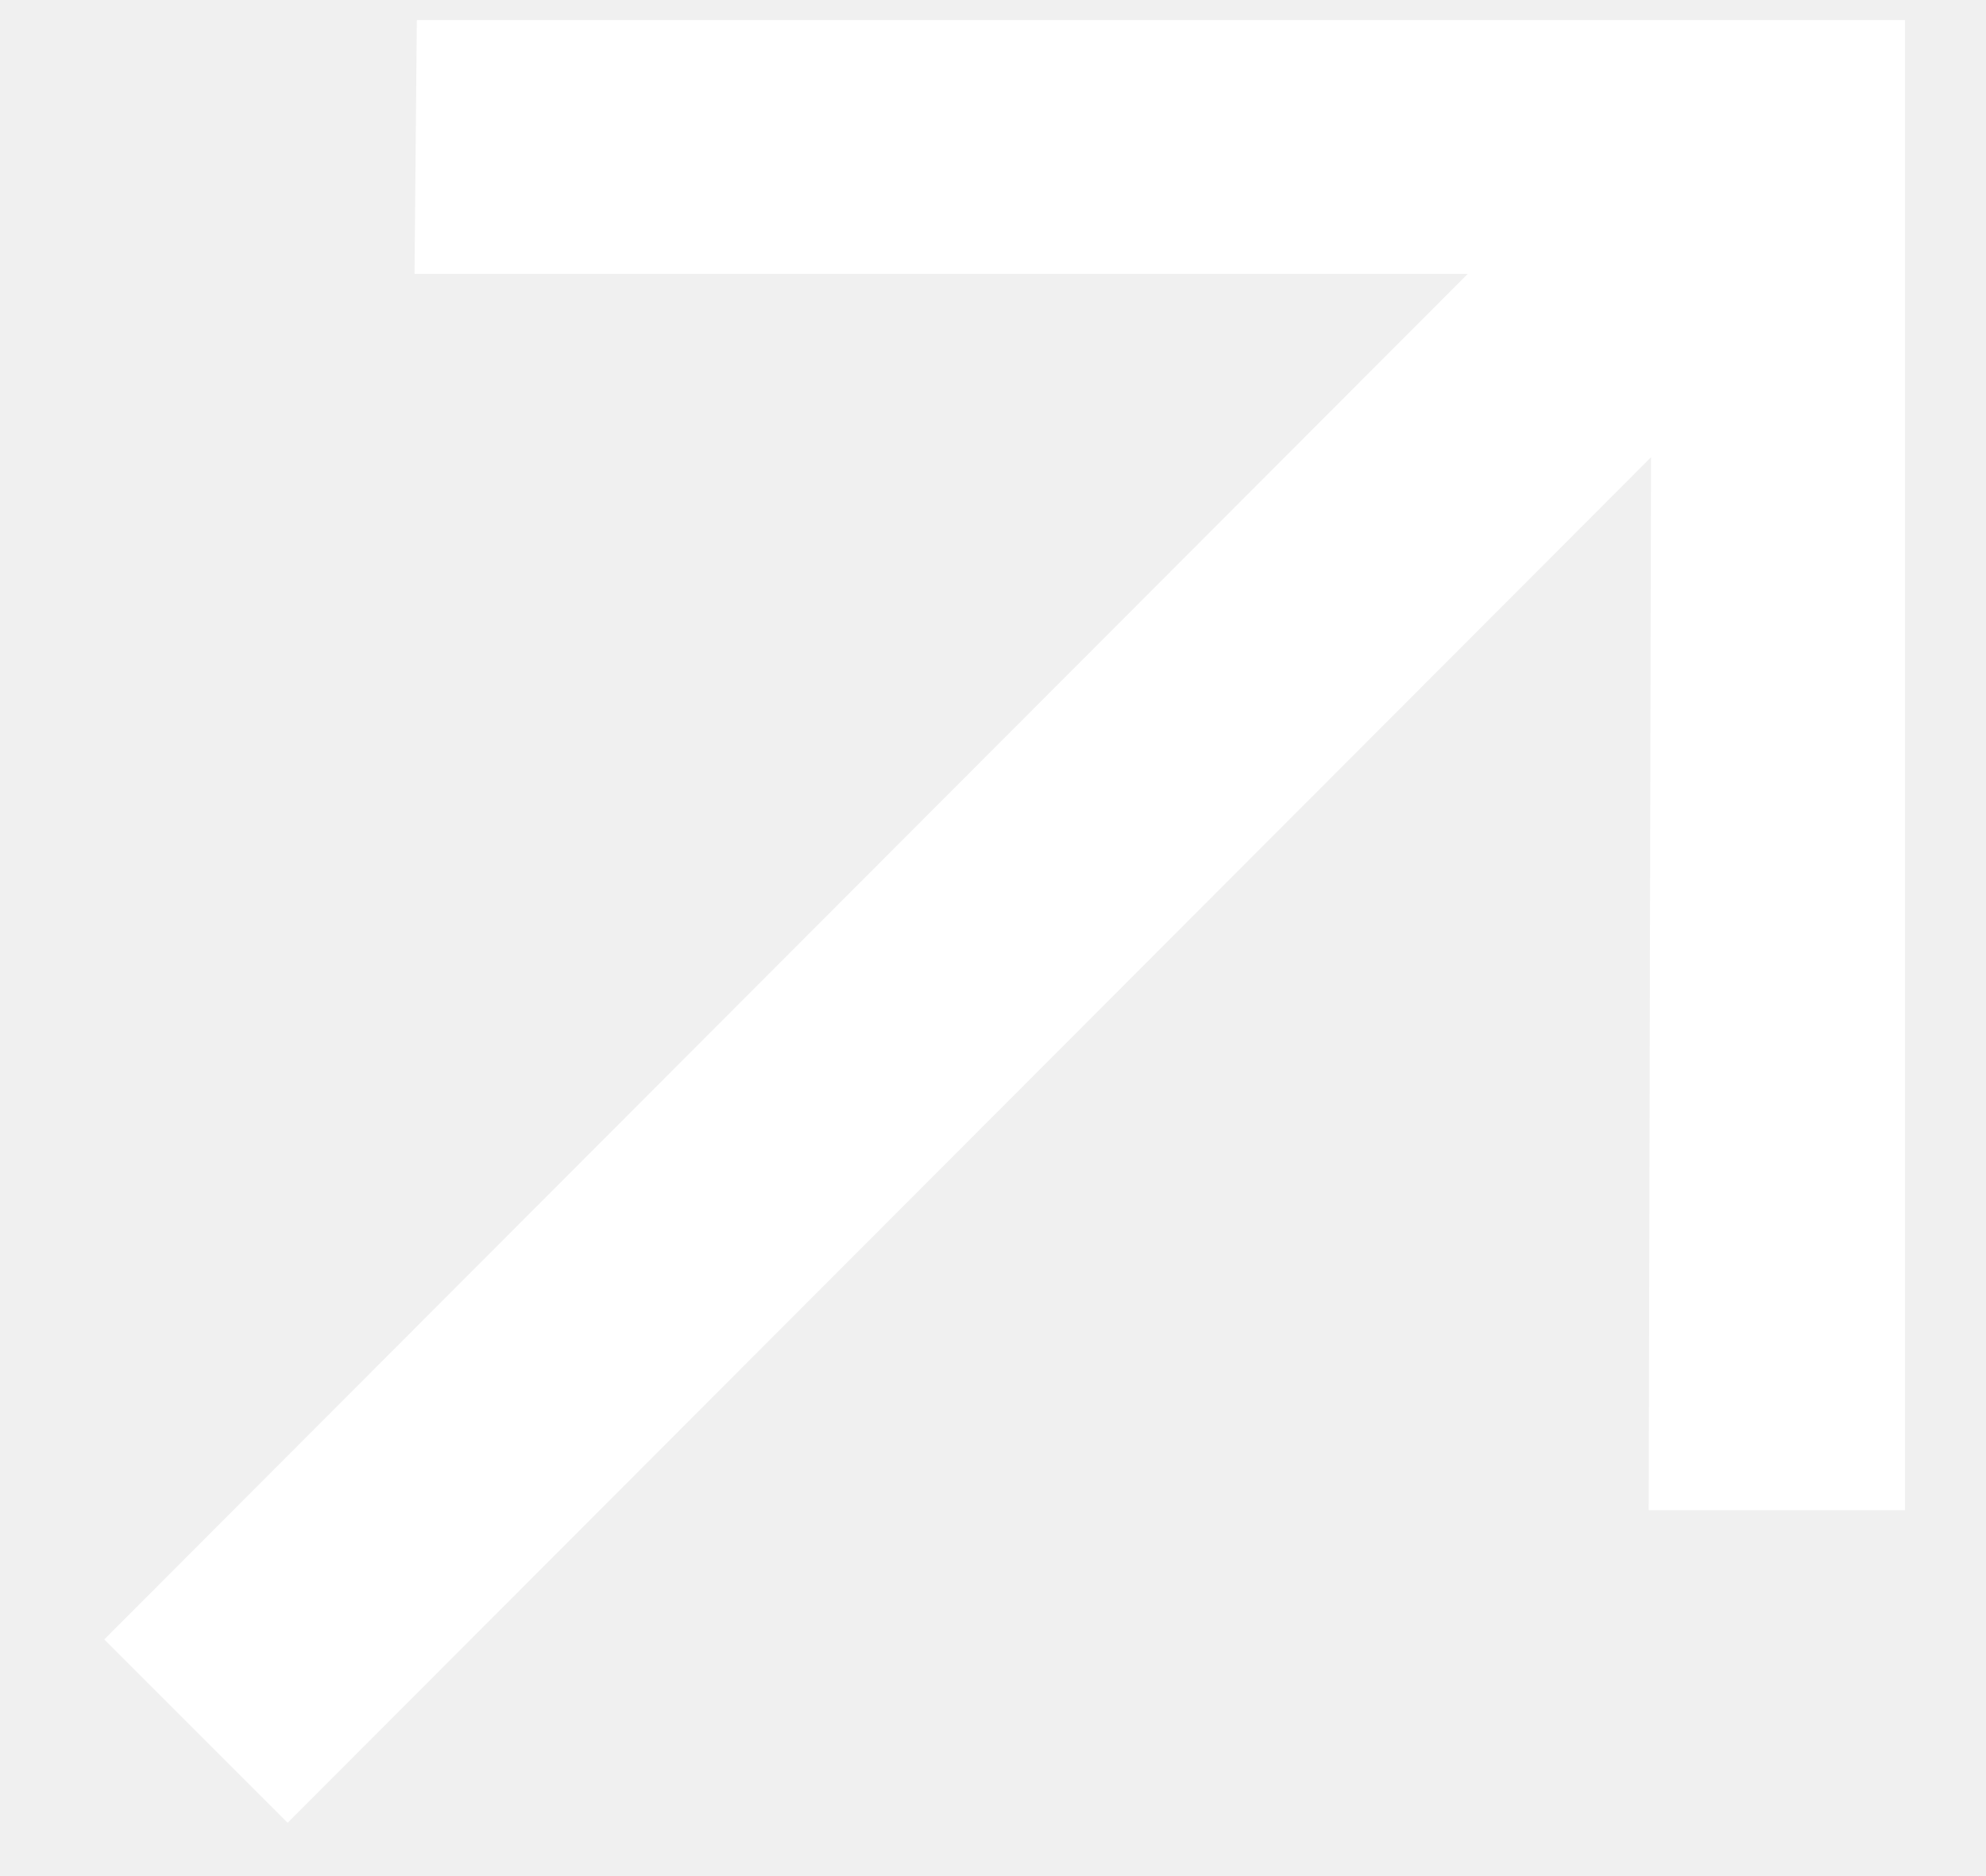
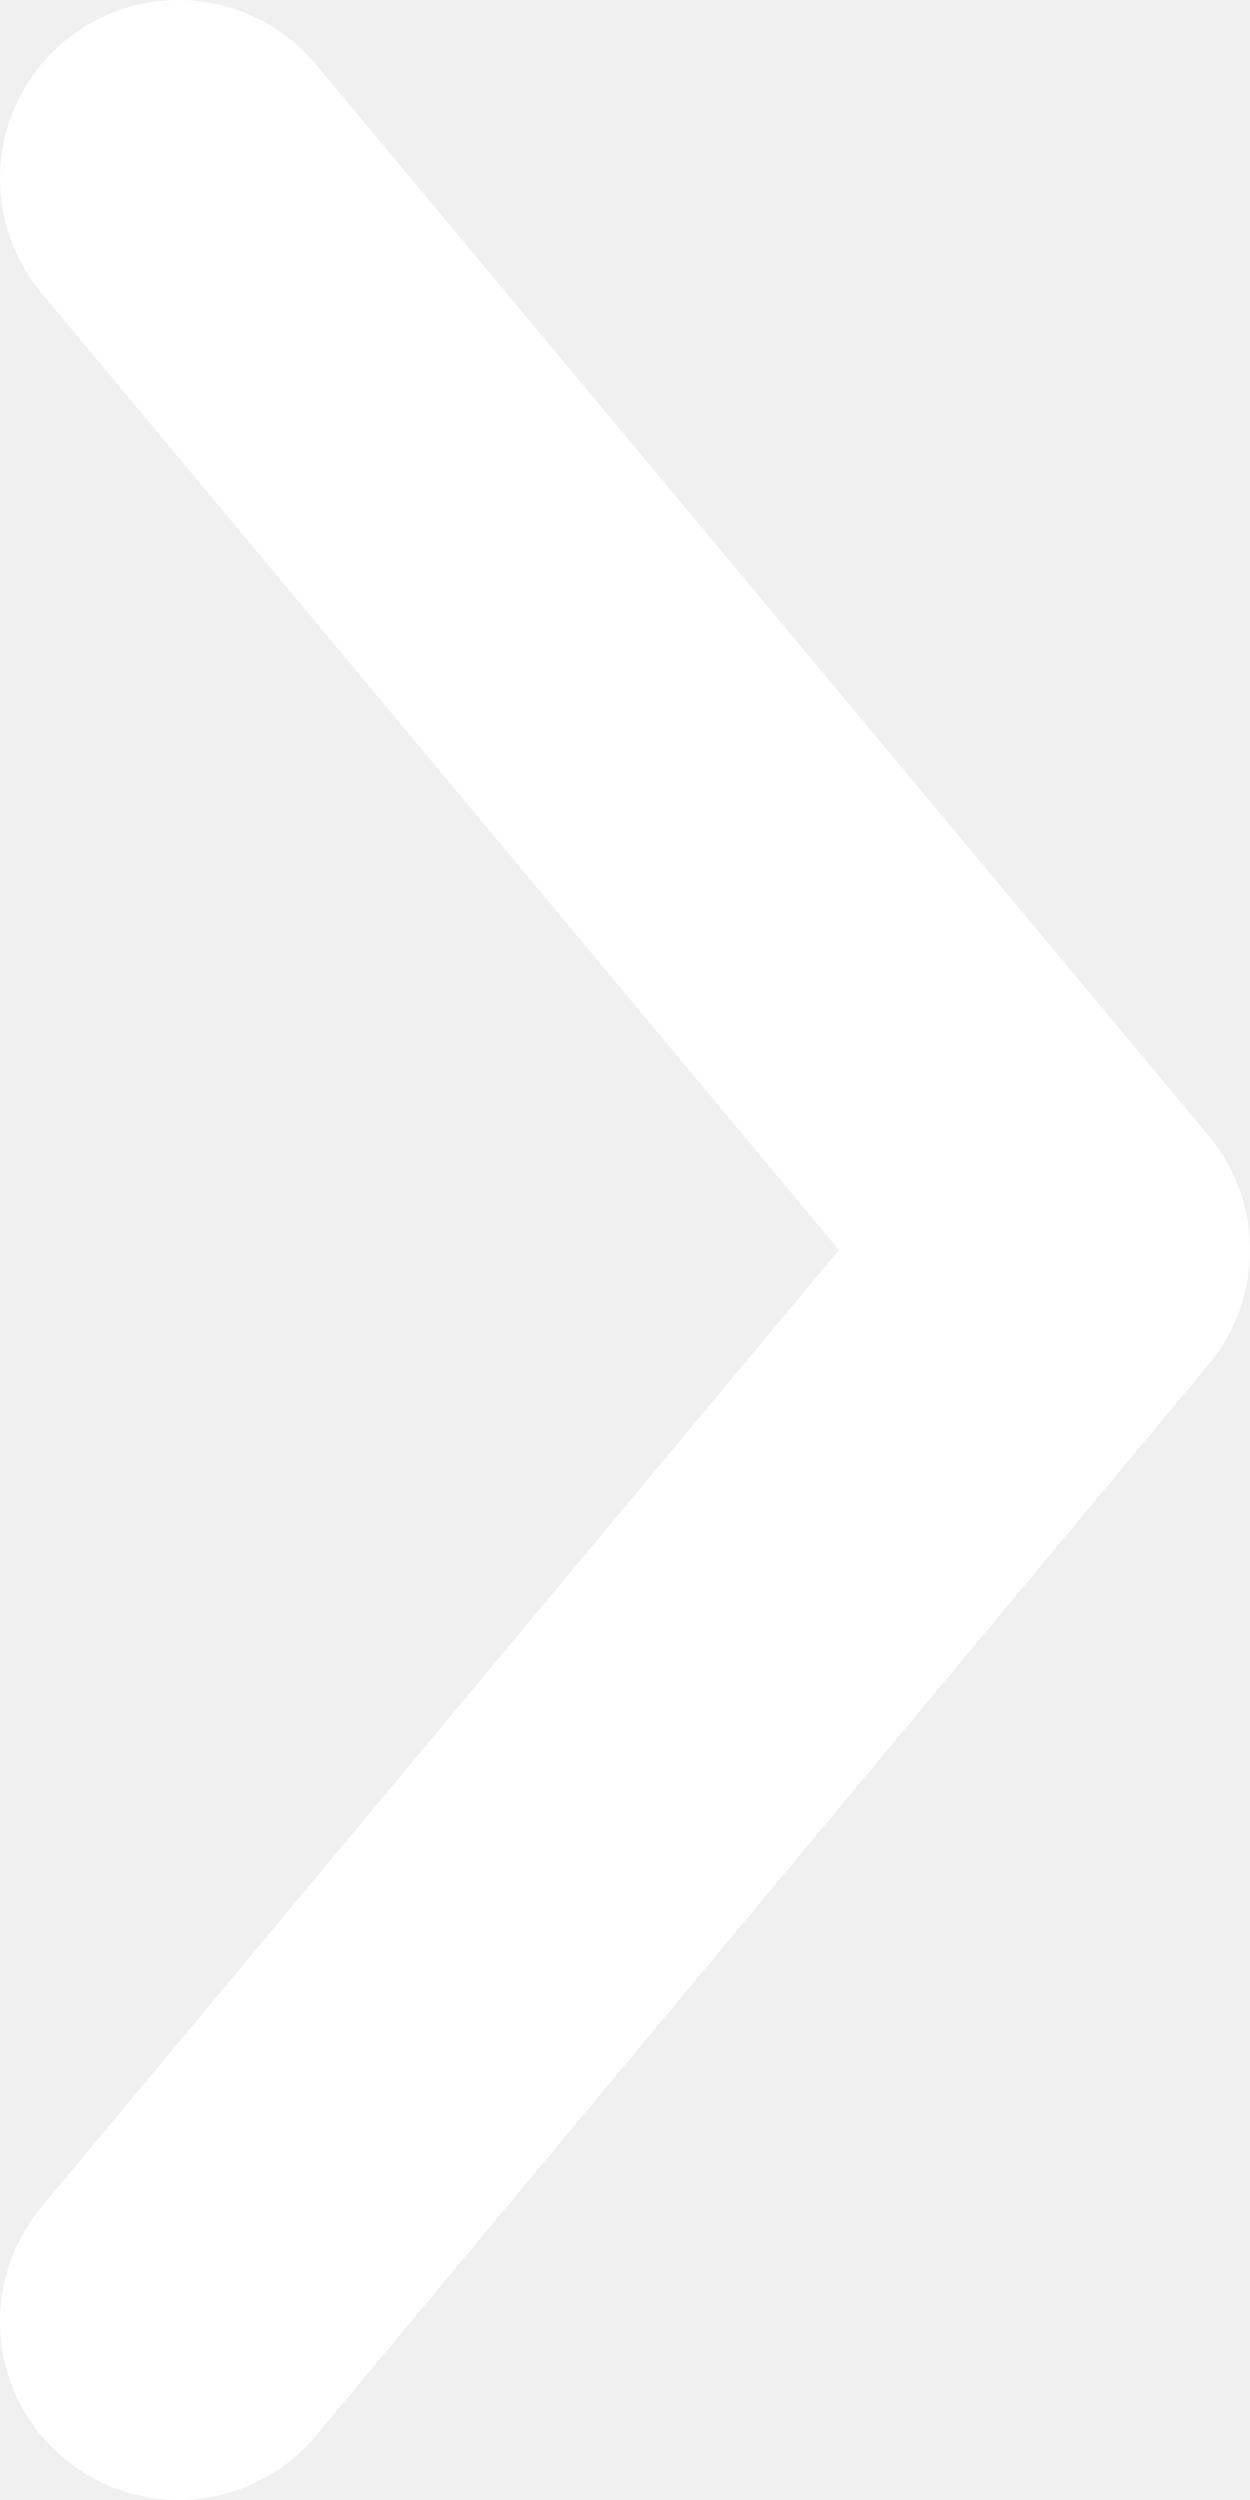
- <svg xmlns="http://www.w3.org/2000/svg" width="18" height="17" viewBox="0 0 18 17" fill="none">
-   <path d="M2.607 16.524L0.945 14.862L13.303 2.483H3.757L3.778 0.182H17.266V13.69H14.943L14.964 4.145L2.607 16.524Z" fill="white" />
+ <svg xmlns="http://www.w3.org/2000/svg" width="7" height="14" viewBox="0 0 7 14" fill="none">
+   <path d="M1 13L6 7L1 1" stroke="white" stroke-width="2" stroke-linecap="round" stroke-linejoin="round" />
</svg>
